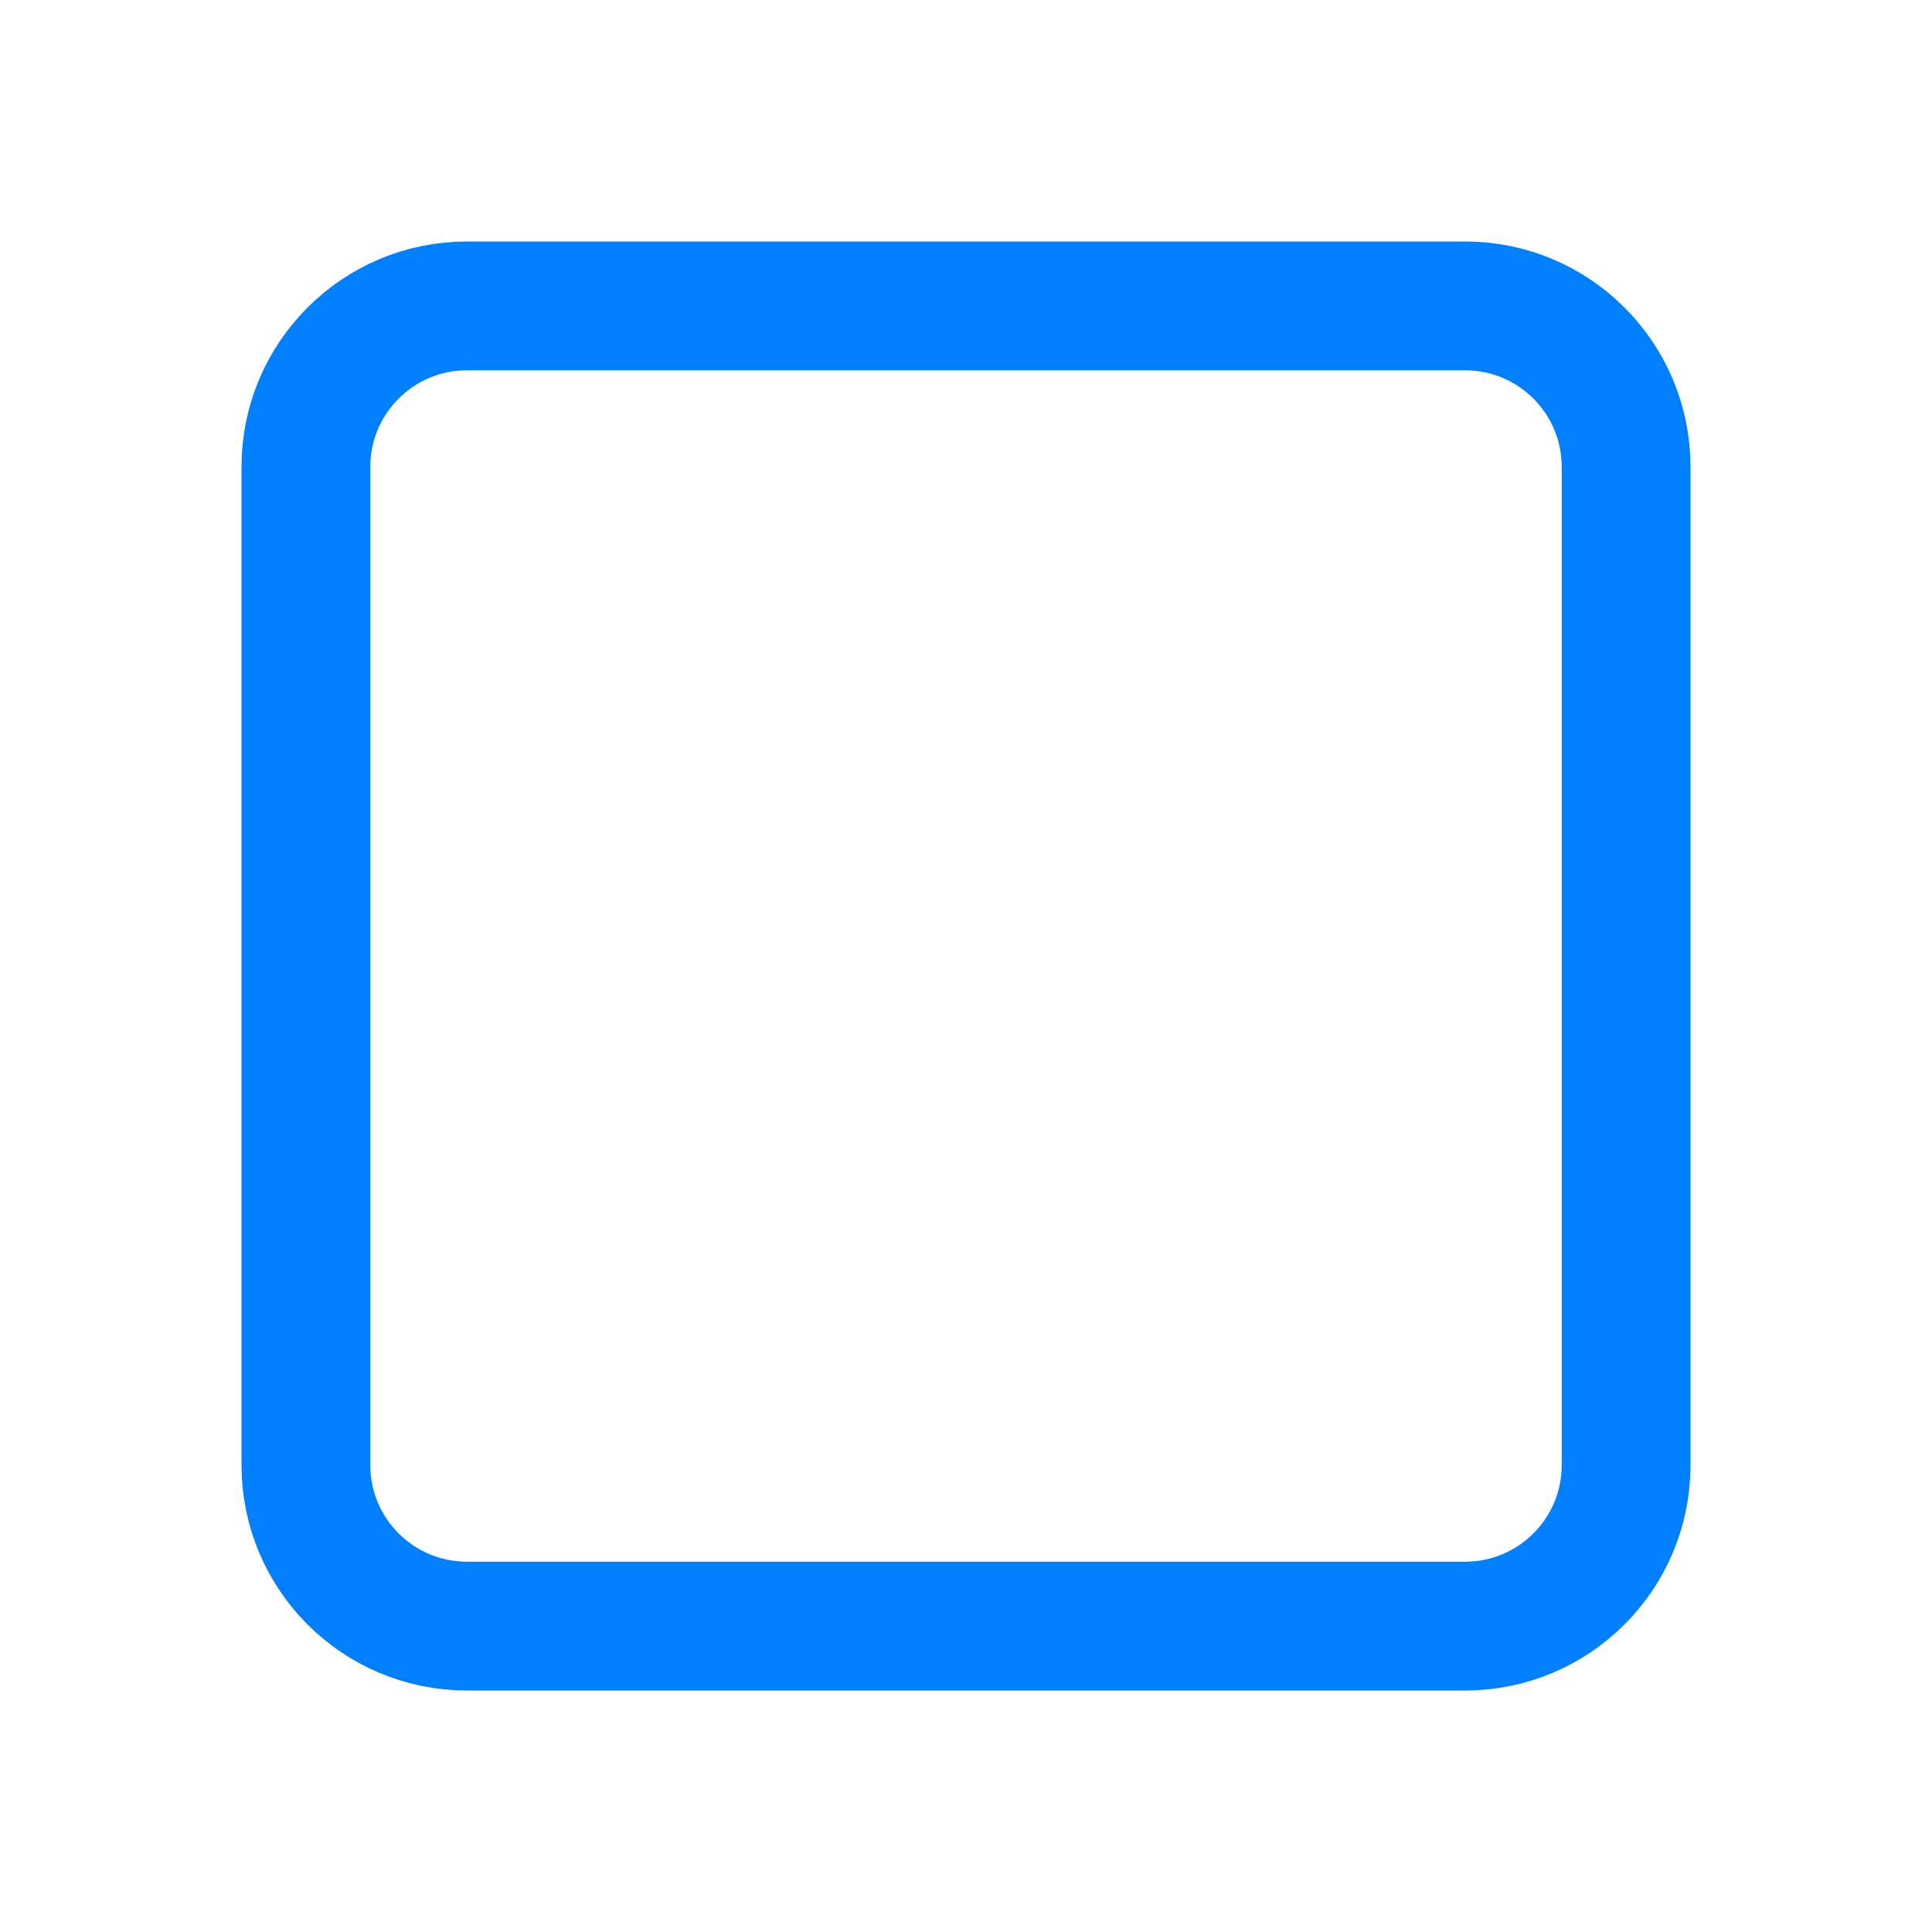
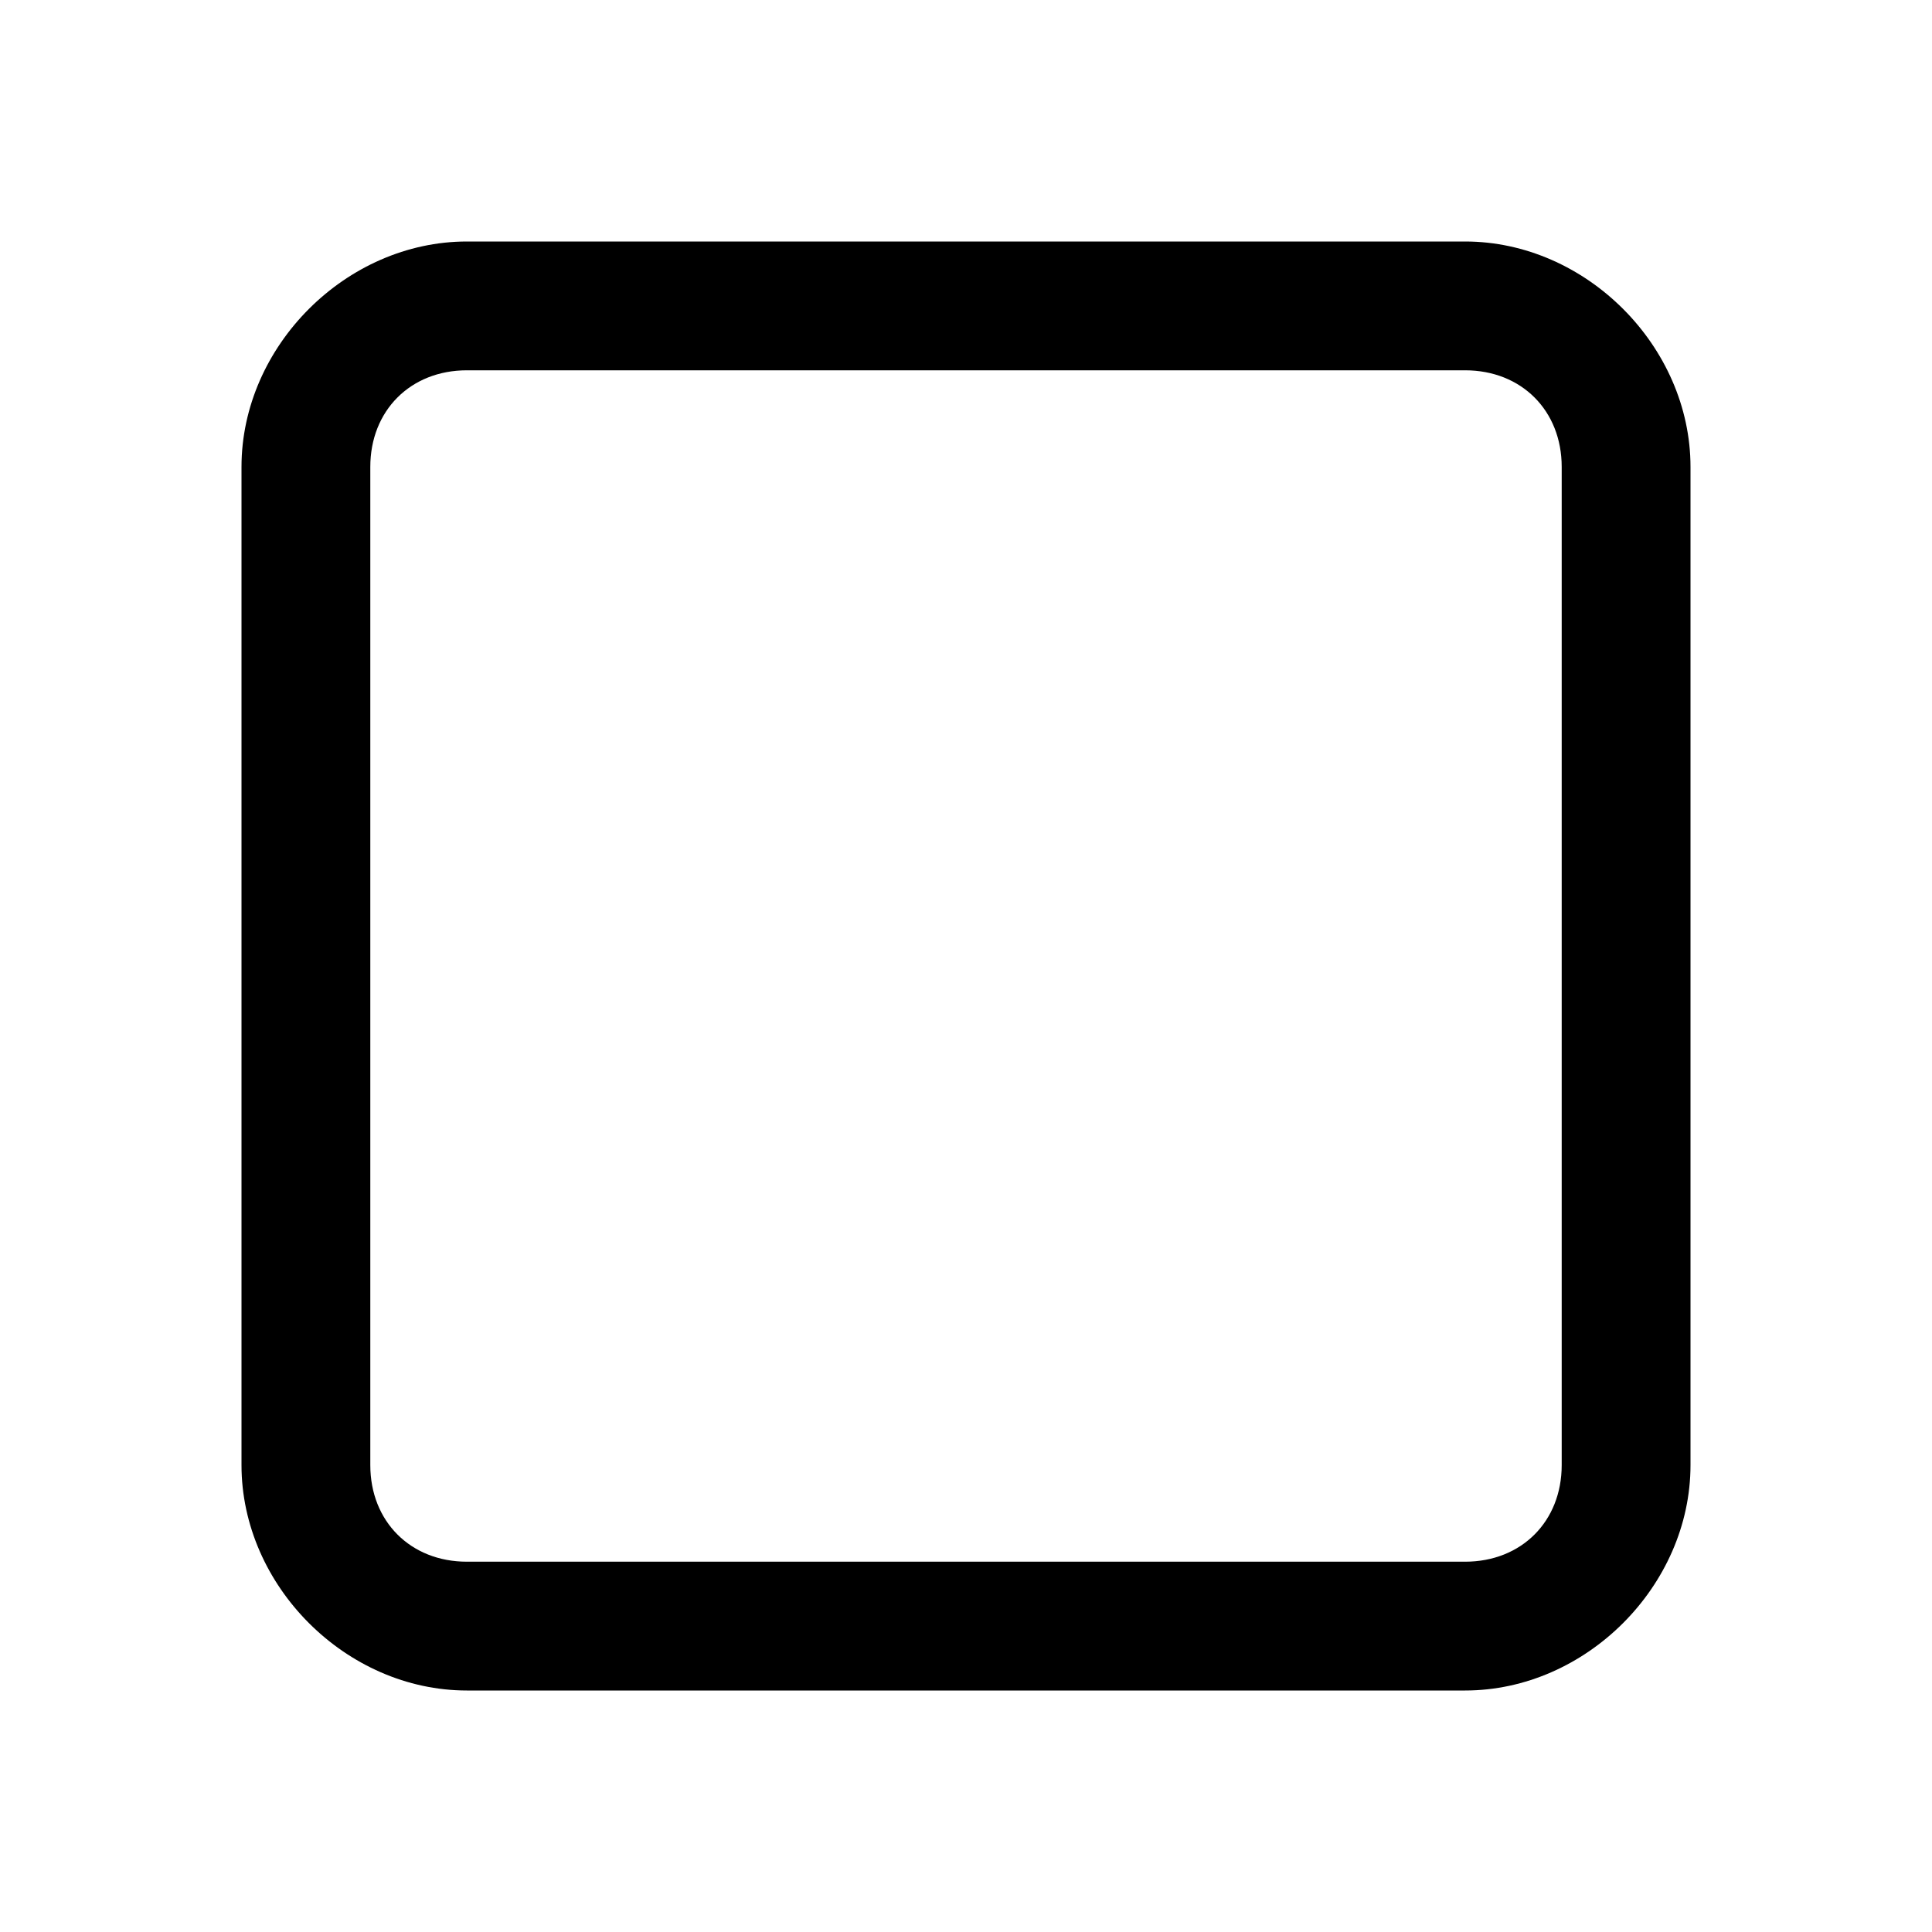
- <svg xmlns="http://www.w3.org/2000/svg" width="24px" height="24px" viewBox="0 0 24 24" version="1.1">
-   <defs />
-   <g id="Page-1" stroke="none" stroke-width="1" fill="none" fill-rule="evenodd">
-     <g id="stop" stroke="#0080FF" stroke-width="1.6">
-       <rect id="Rectangle-2" x="3.8" y="3.8" width="16.4" height="16.4" rx="2" />
+ <svg xmlns="http://www.w3.org/2000/svg" version="1.1" id="Layer_1" x="0px" y="0px" viewBox="0 0 24 24" style="enable-background:new 0 0 24 24;" xml:space="preserve">
+   <g id="Page-1">
+     <g id="stop">
+       <path d="M18.2,21H5.8C4.3,21,3,19.7,3,18.2V5.8C3,4.3,4.3,3,5.8,3h12.4C19.7,3,21,4.3,21,5.8v12.4C21,19.7,19.7,21,18.2,21z     M5.8,4.6c-0.7,0-1.2,0.5-1.2,1.2v12.4c0,0.7,0.5,1.2,1.2,1.2h12.4c0.7,0,1.2-0.5,1.2-1.2V5.8c0-0.7-0.5-1.2-1.2-1.2H5.8z" />
    </g>
  </g>
</svg>
